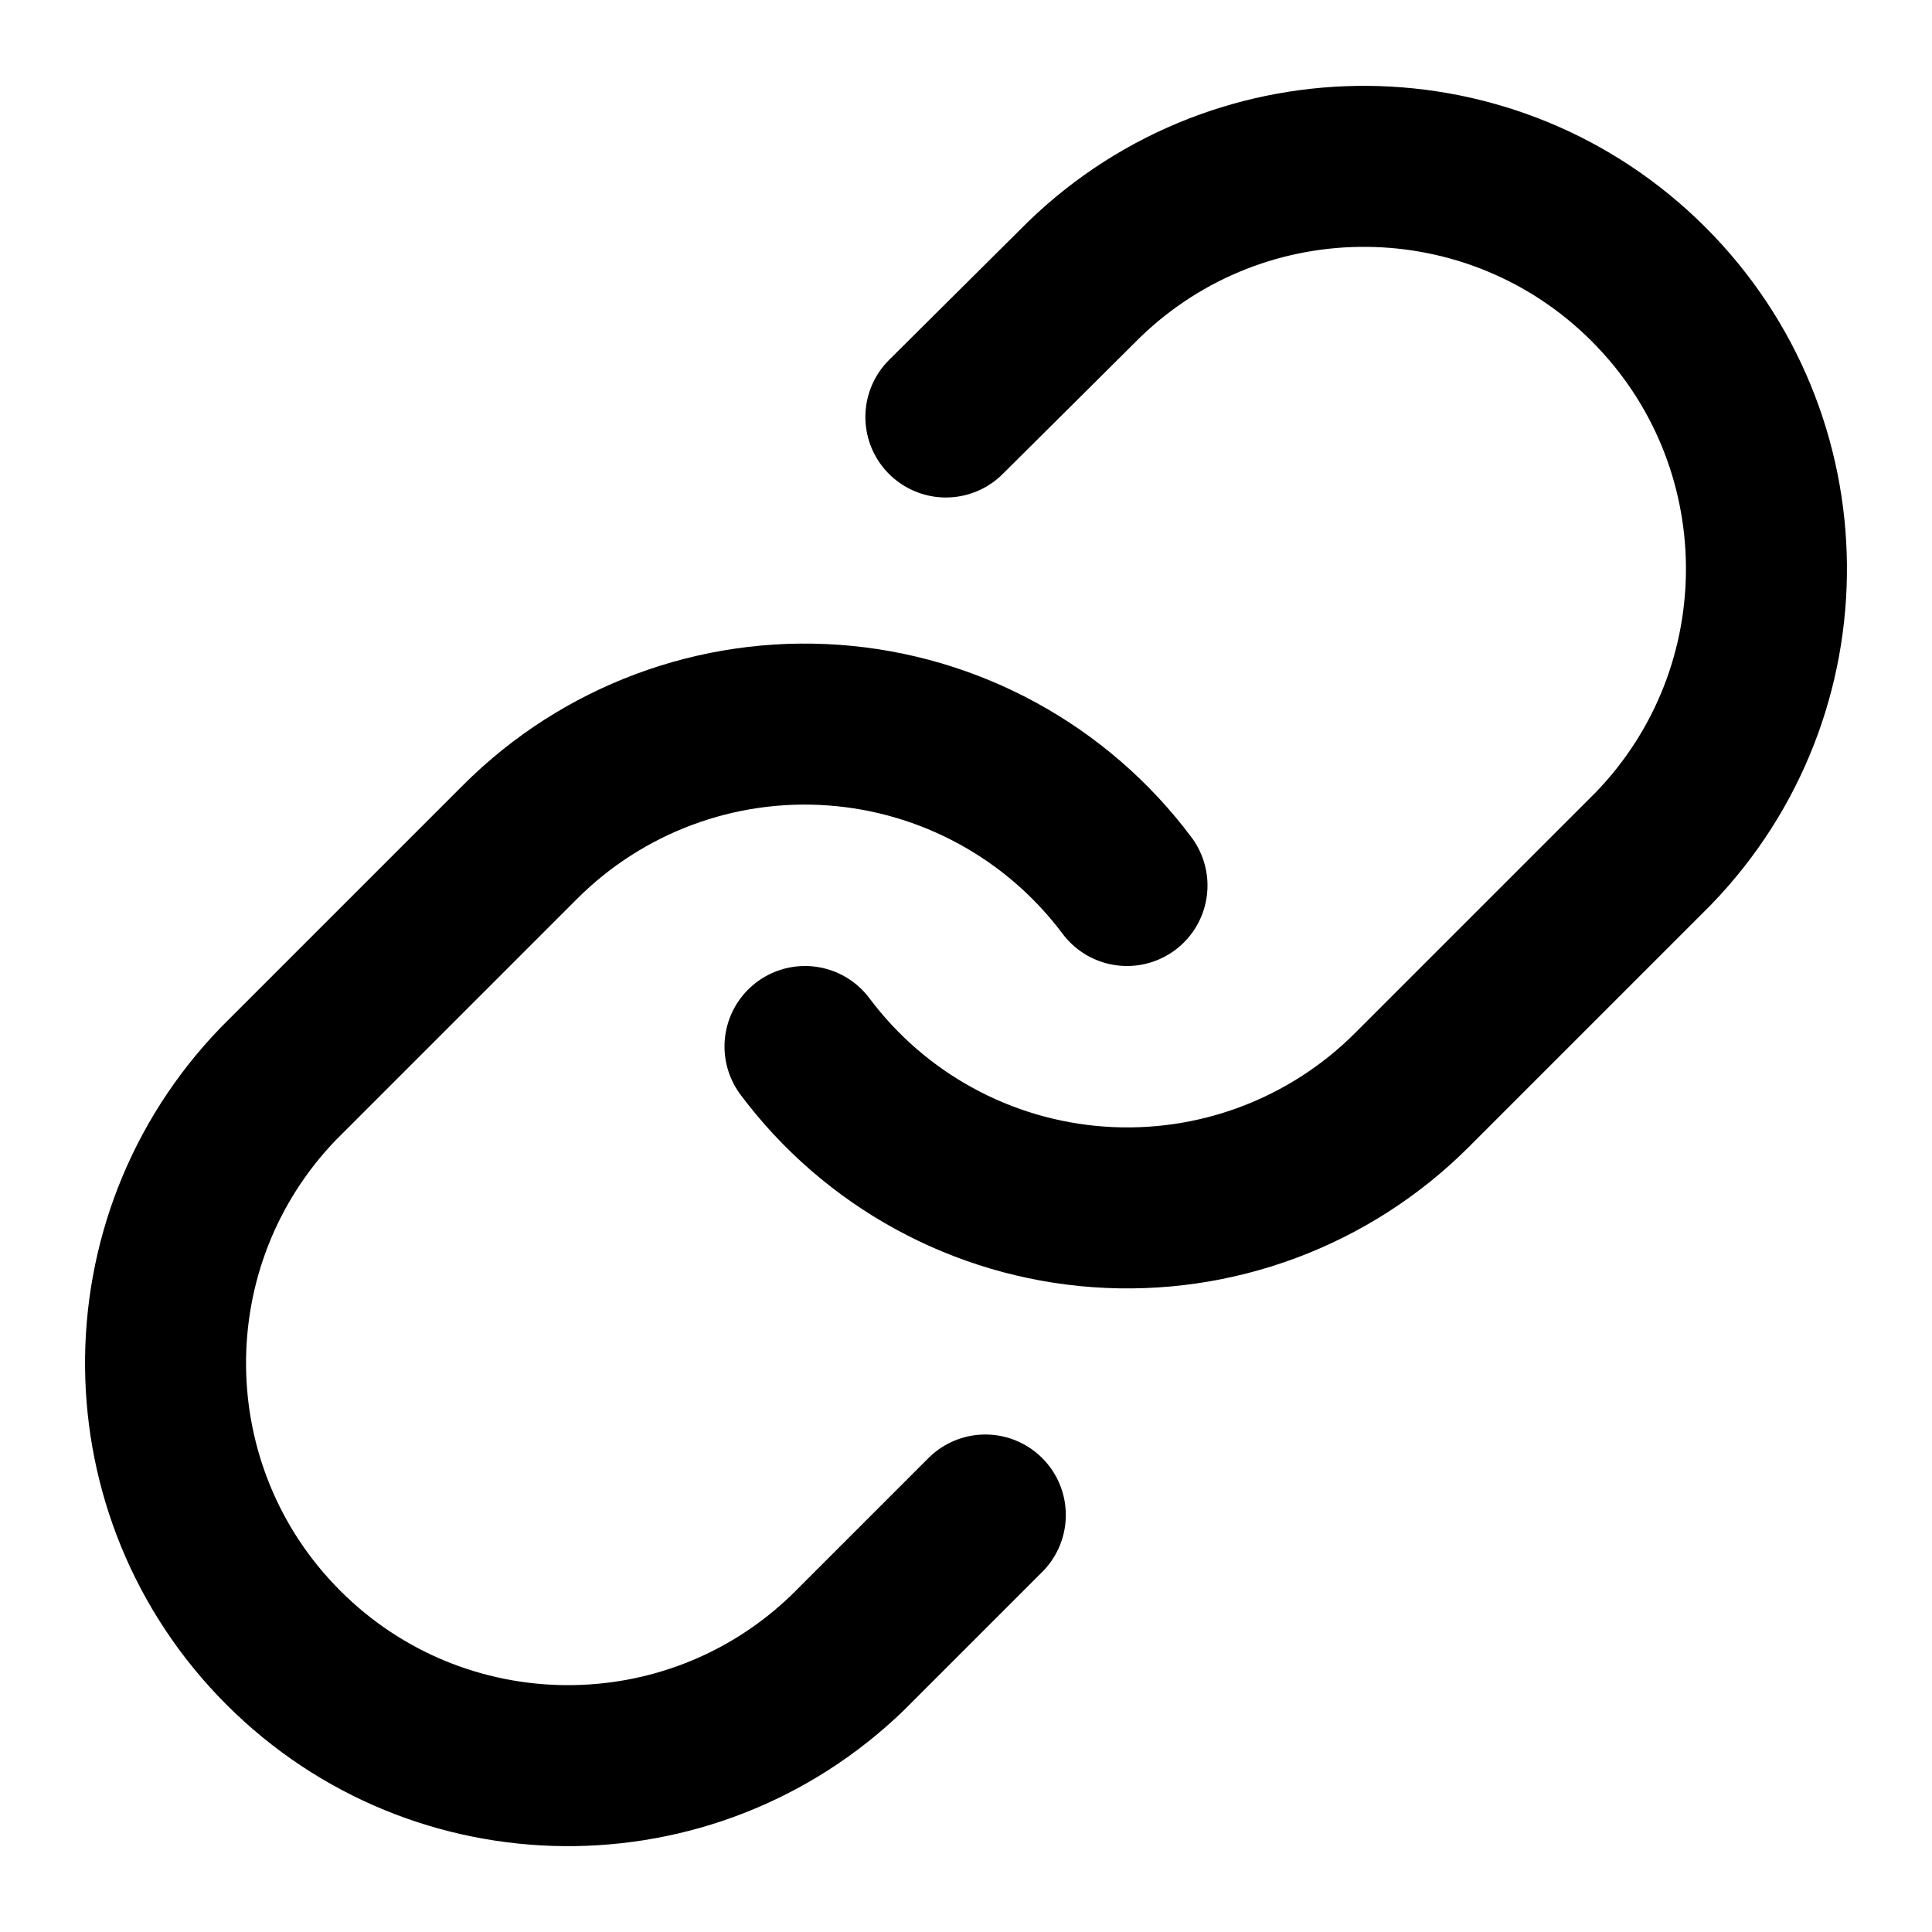
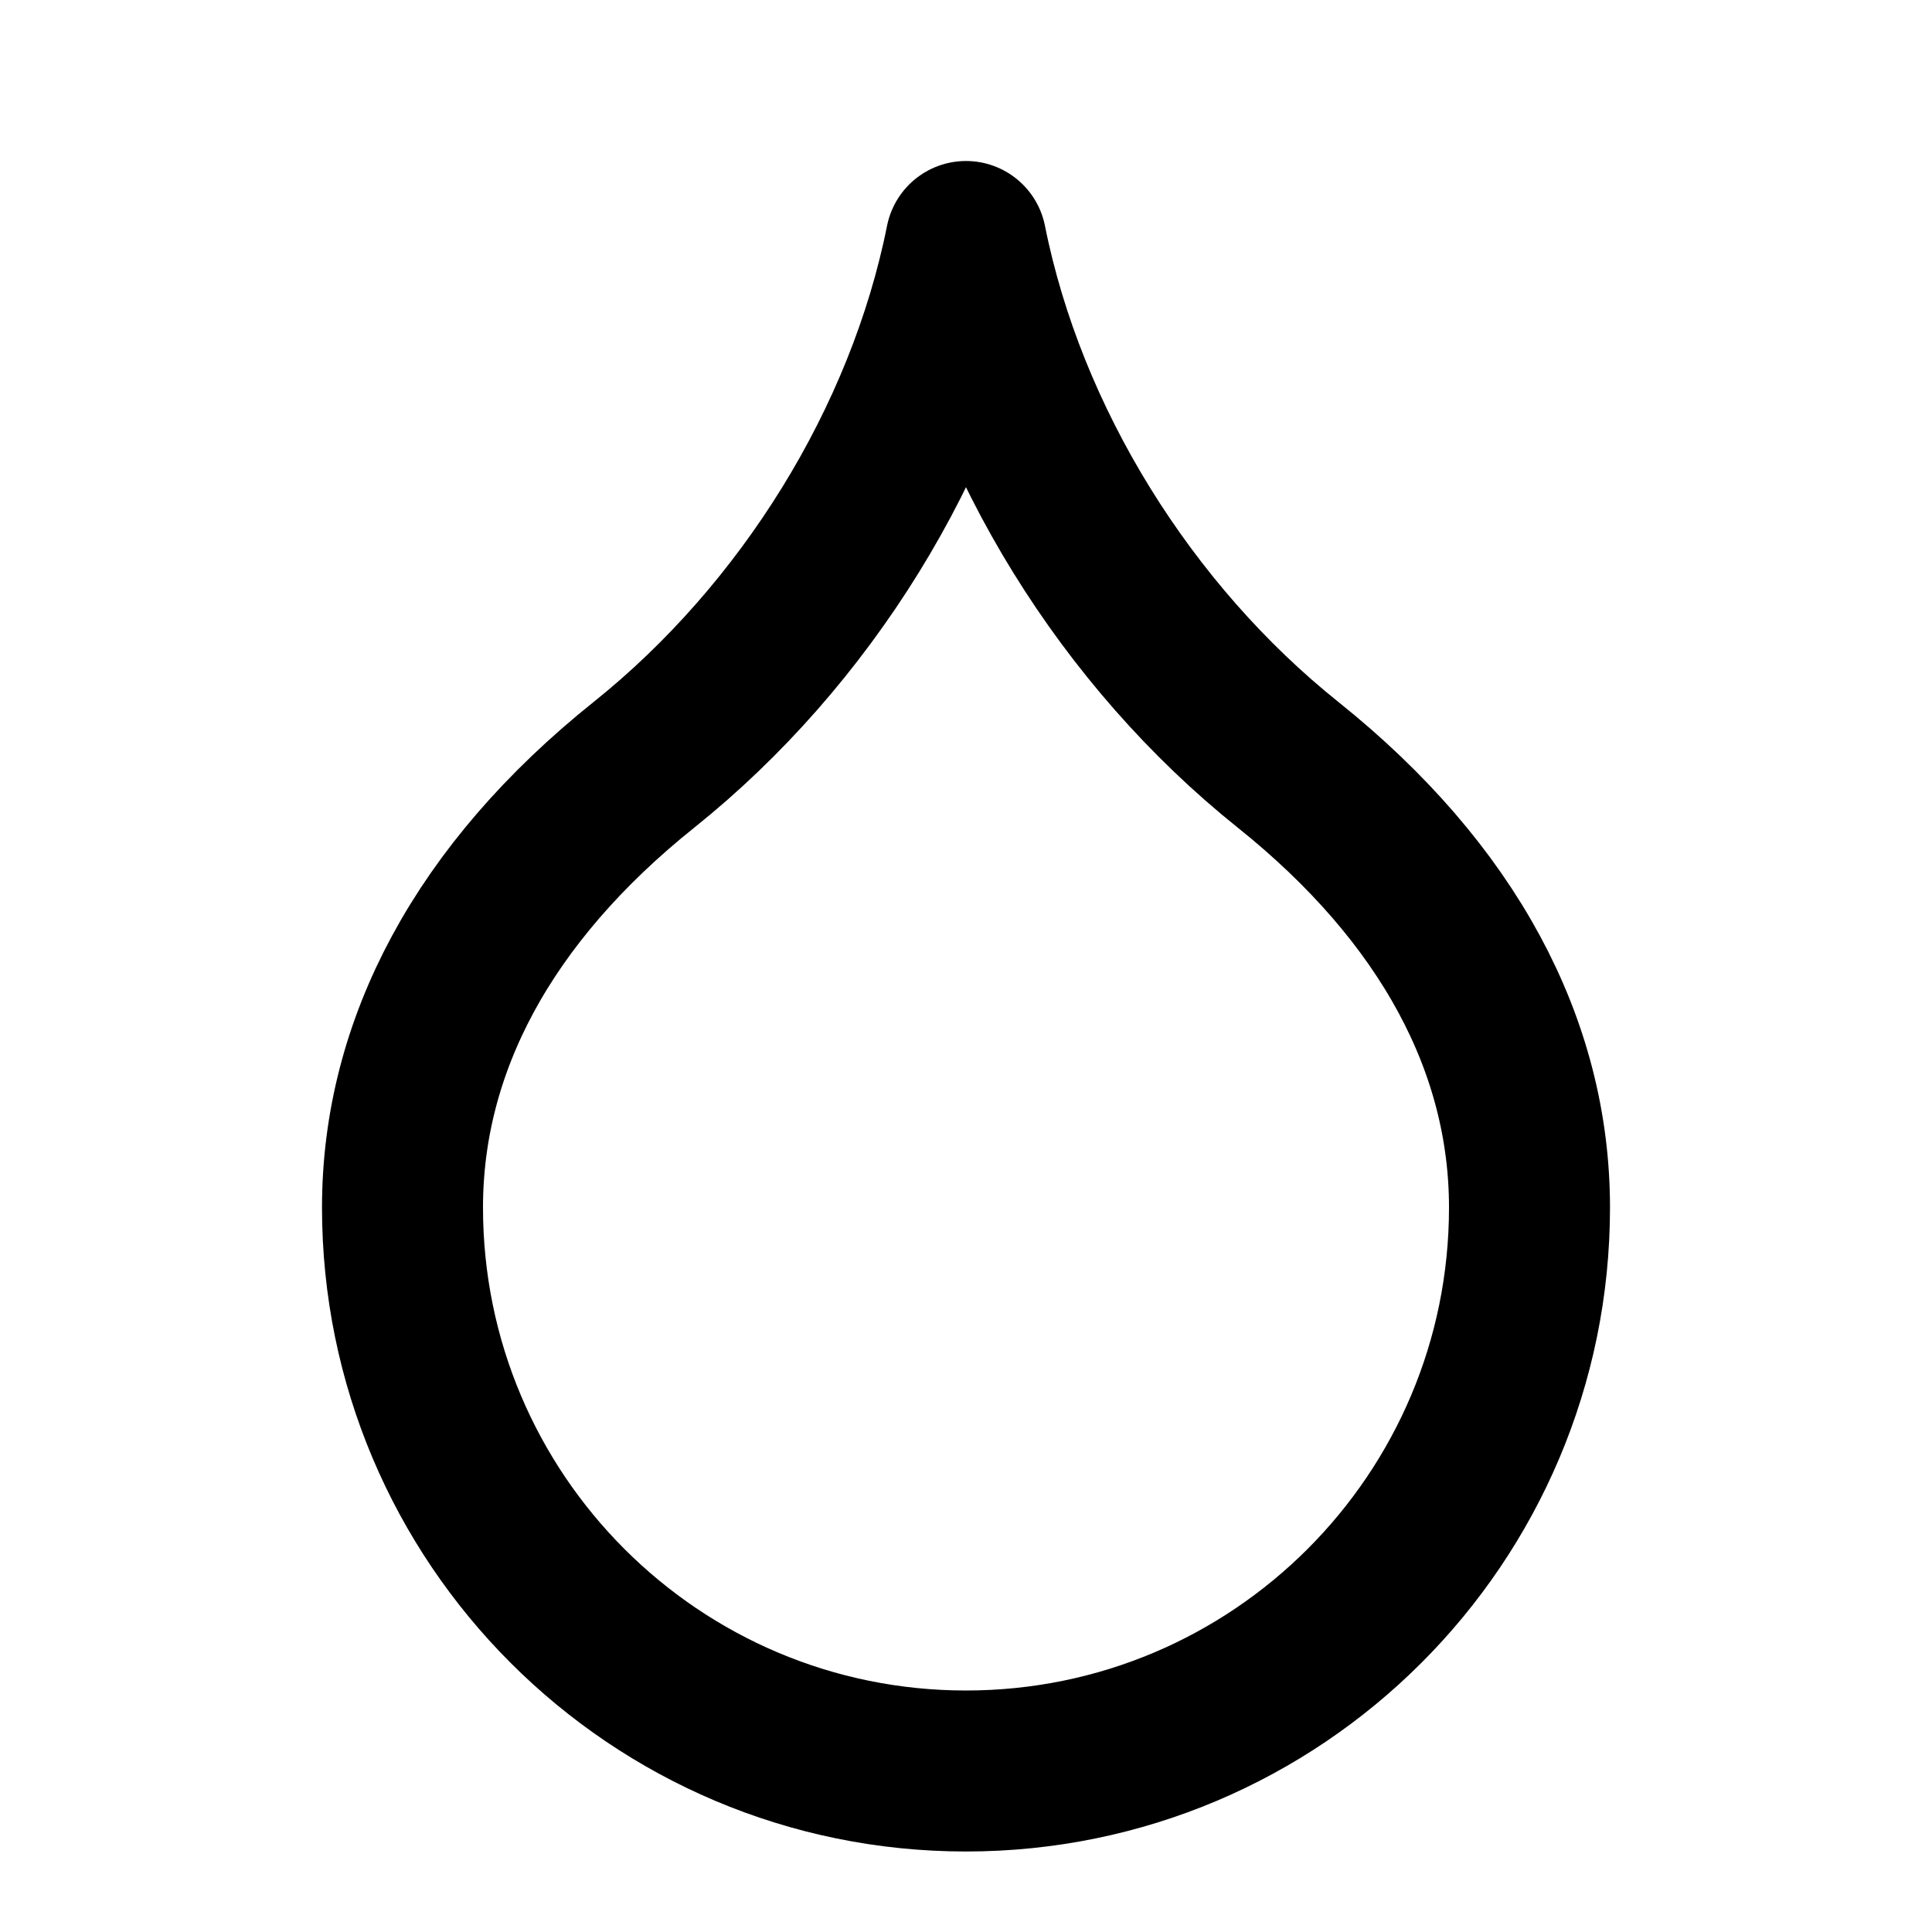
<svg xmlns="http://www.w3.org/2000/svg" width="24" height="24" viewBox="0 0 24 24" fill="none" stroke="currentColor" stroke-width="2" stroke-linecap="round" stroke-linejoin="round">
-   <path d="M10 13a5 5 0 0 0 7.54.54l3-3a5 5 0 0 0-7.07-7.07l-1.72 1.71" />
-   <path d="M14 11a5 5 0 0 0-7.54-.54l-3 3a5 5 0 0 0 7.07 7.07l1.71-1.71" />
+   <path d="M12 22a7 7 0 0 0 7-7c0-2-1-3.9-3-5.5s-3.5-4-4-6.5c-.5 2.5-2 4.9-4 6.5C6 11.1 5 13 5 15a7 7 0 0 0 7 7z" />
</svg>
